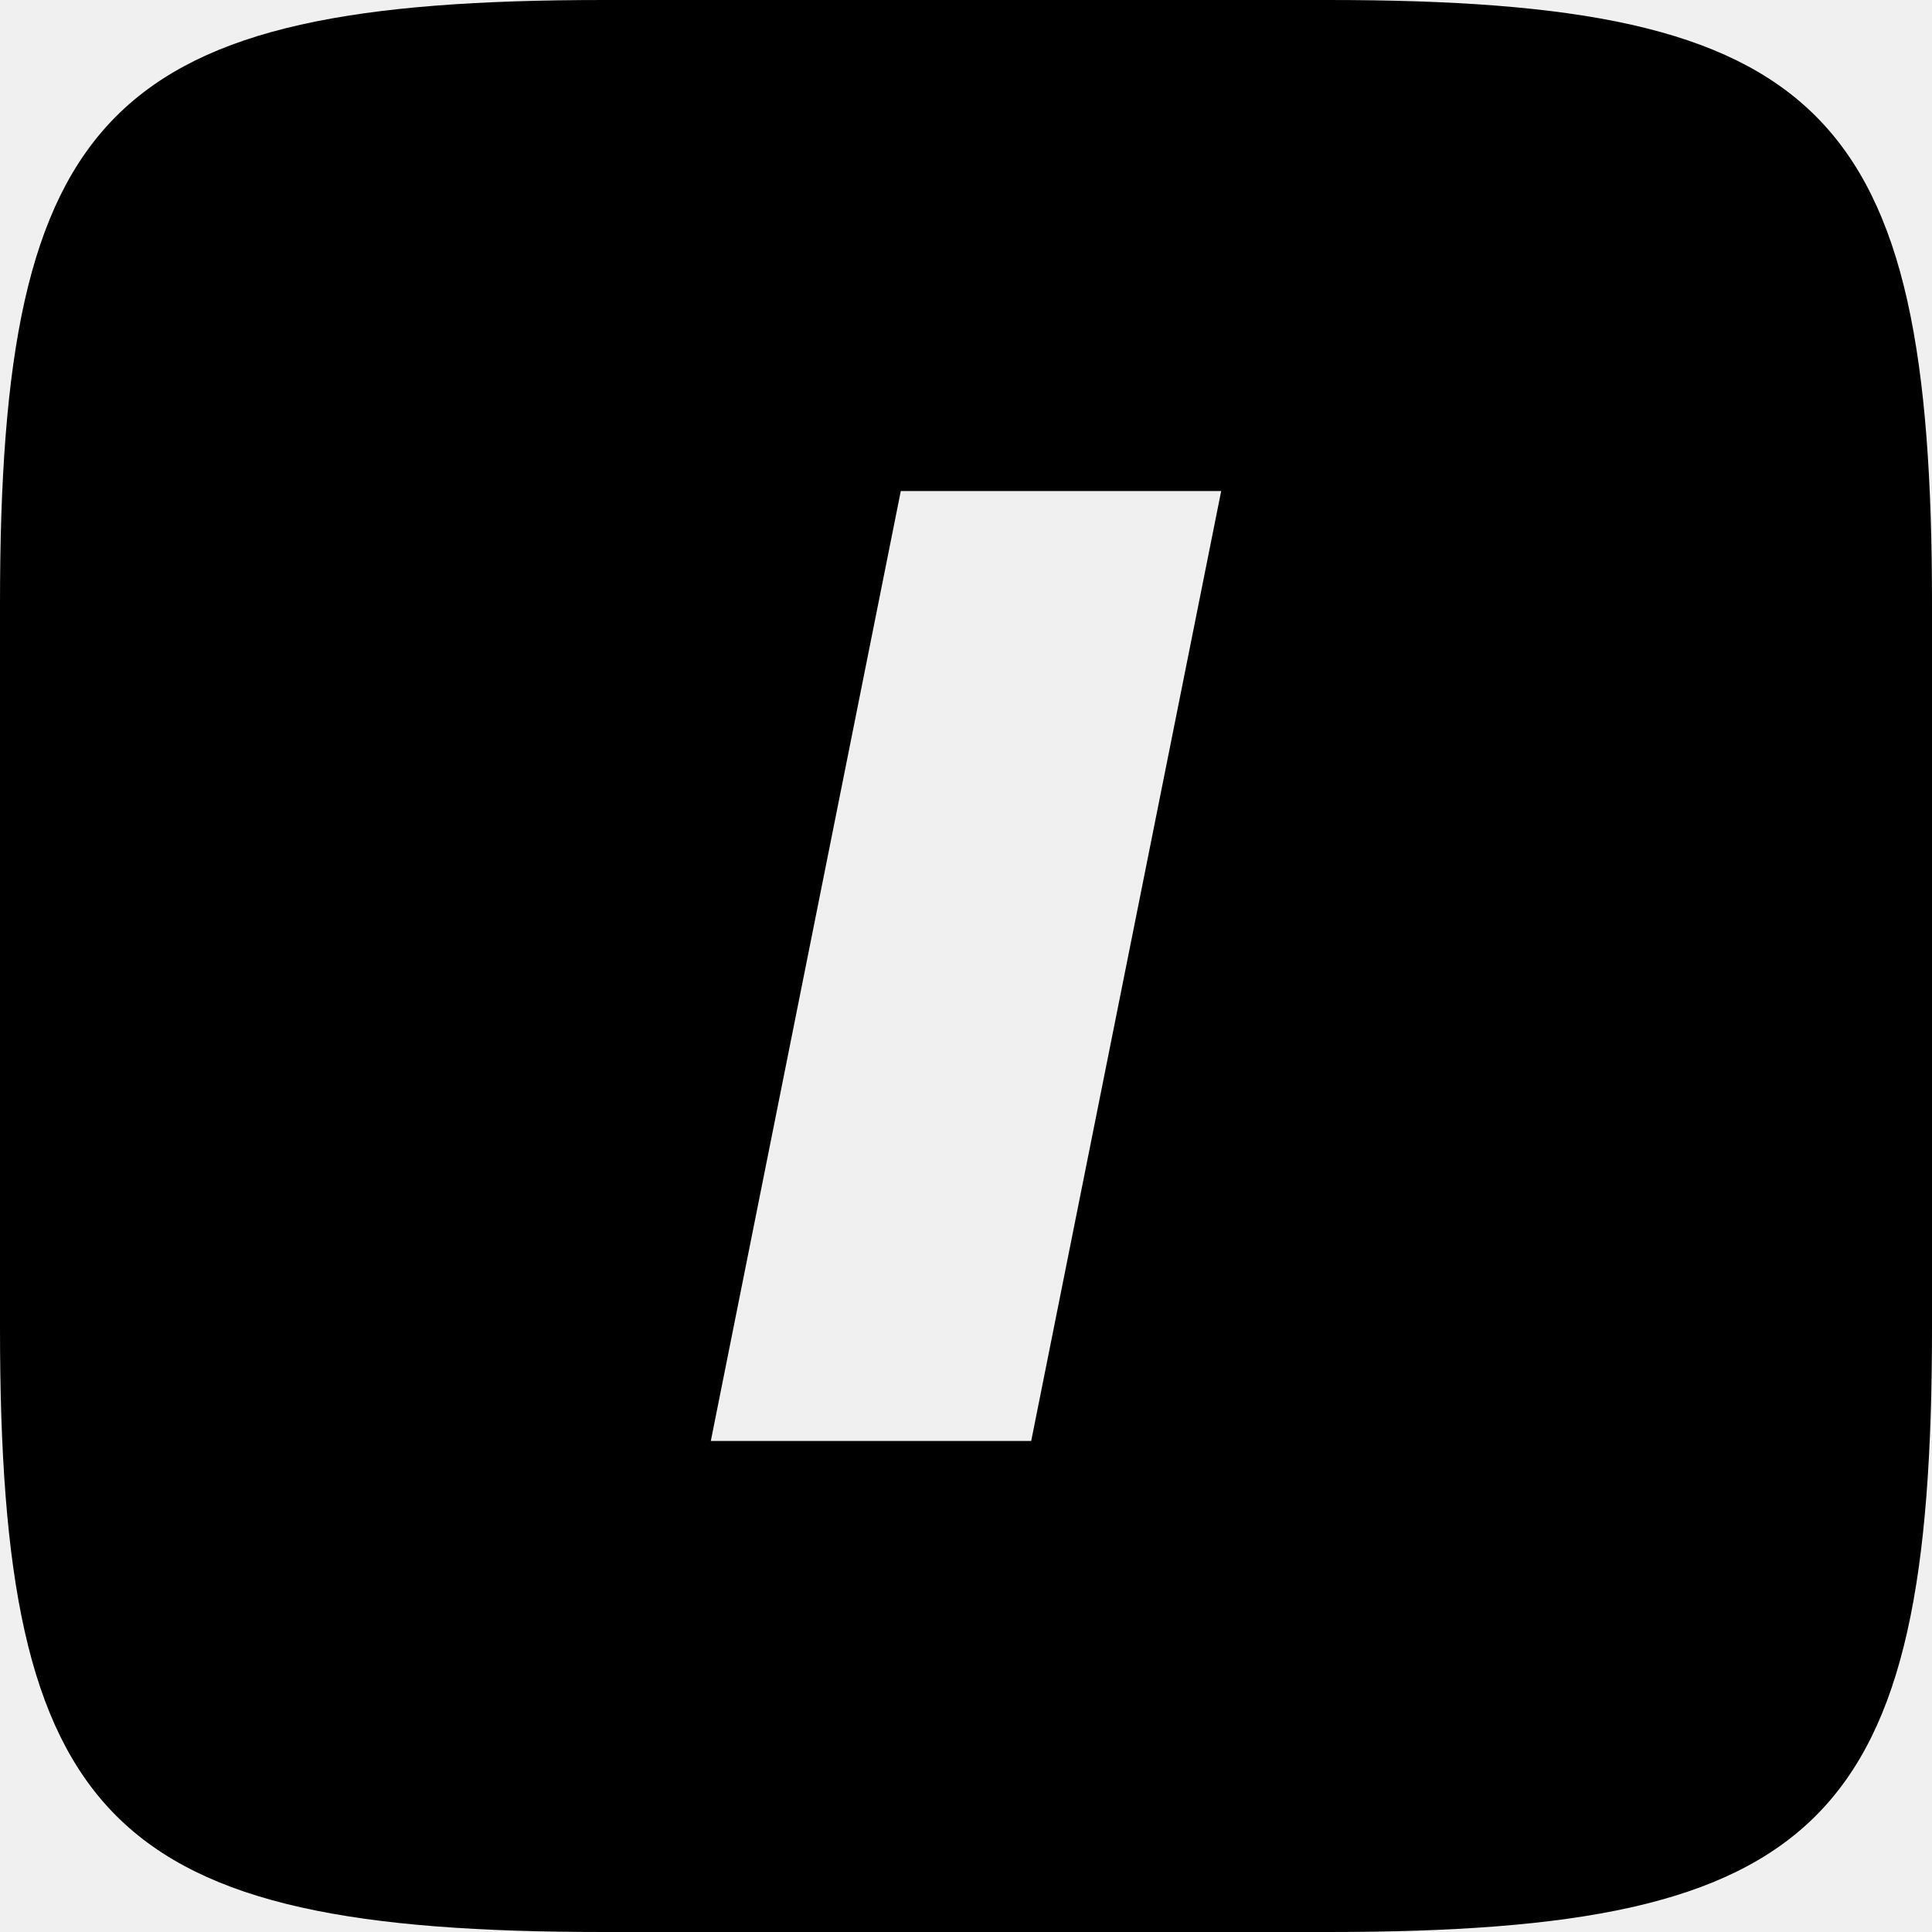
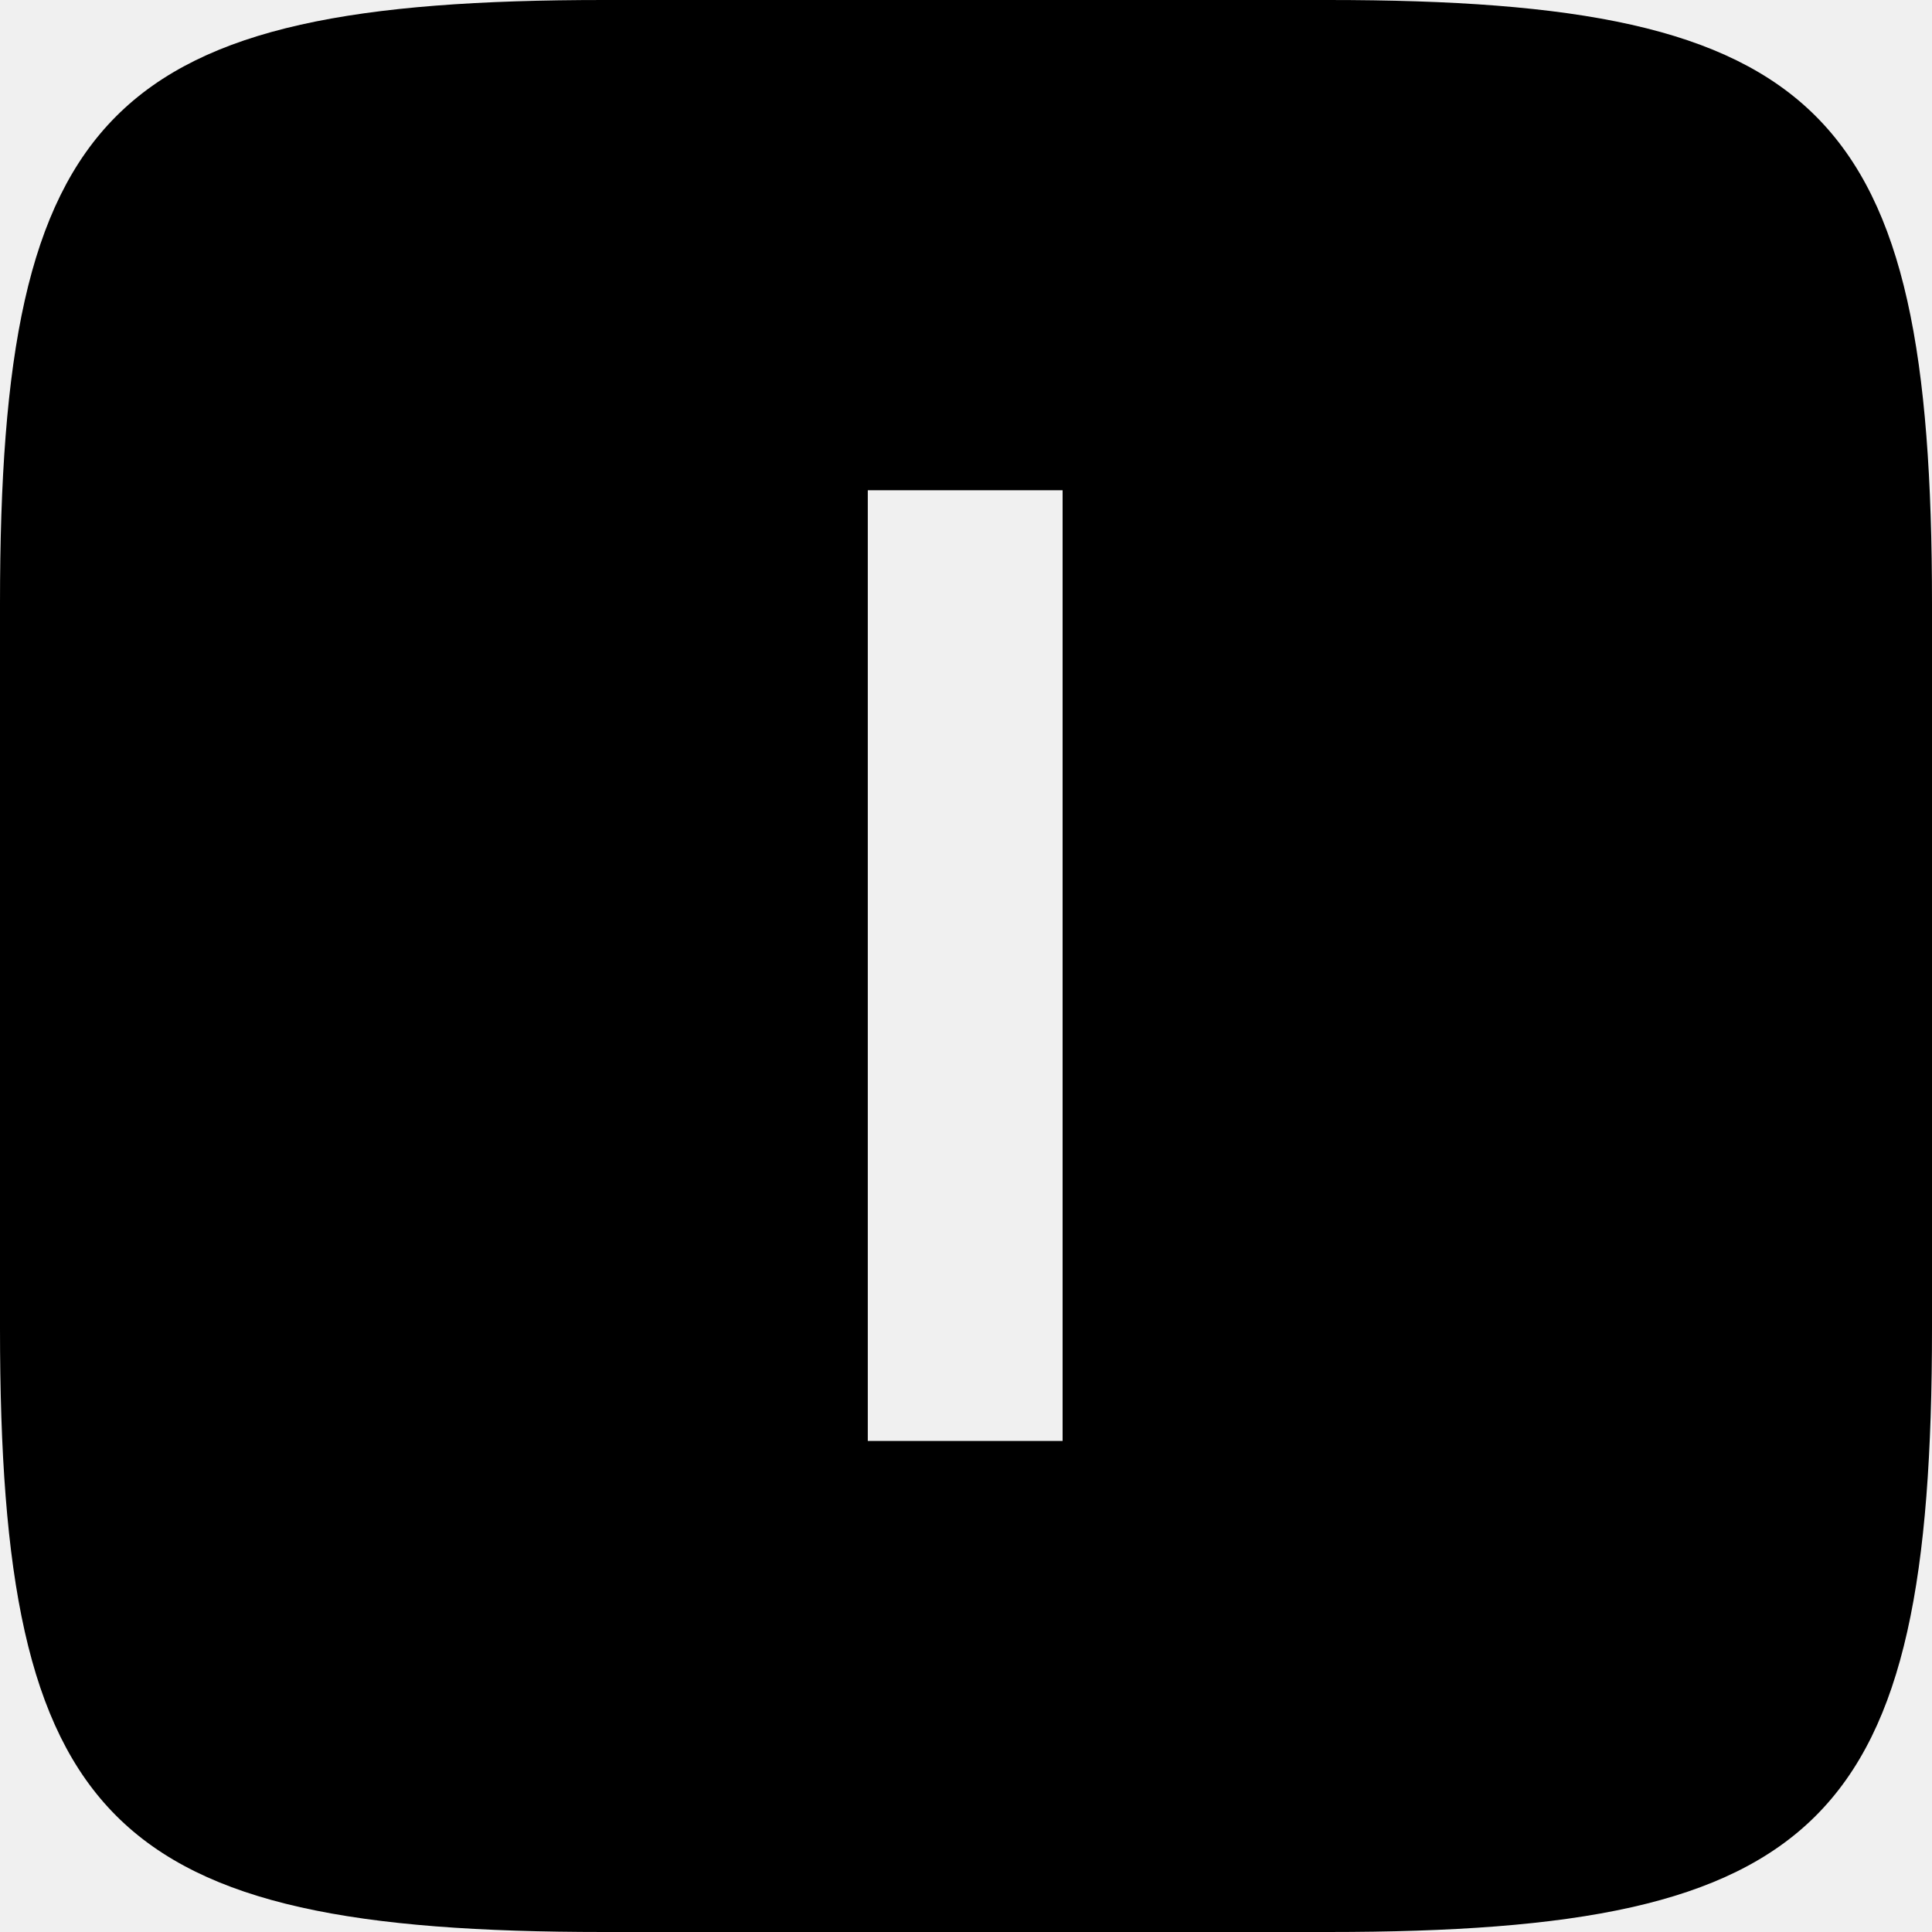
<svg xmlns="http://www.w3.org/2000/svg" width="128" height="128" viewBox="0 0 24 24">
-   <style>
-     path.sq { fill: #000000; }
-     @media (prefers-color-scheme: dark) { path.sq { fill: #FFFFFF; } }
-   </style>
+   <style>path.sq { fill: #000000; } @media (prefers-color-scheme: dark) { path.sq { fill: #FFFFFF; } }</style>
  <mask id="tool-mark-instanten">
    <rect width="24" height="24" fill="#fff" />
-     <path d="M8.83 17.9 11.19 6.1H15.17L12.81 17.9Z" fill="#000" />
+     <path d="M13.20 6.09V17.9H10.78V6.09Z" fill="#000" />
  </mask>
  <path class="sq" fill-rule="evenodd" mask="url(#tool-mark-instanten)" d="M7.5 0H16.5C22.65 0 24 1.35 24 7.5V16.5C24 22.65 22.65 24 16.5 24H7.5C1.35 24 0 22.65 0 16.5V7.5C0 1.35 1.35 0 7.5 0Z" />
</svg>
